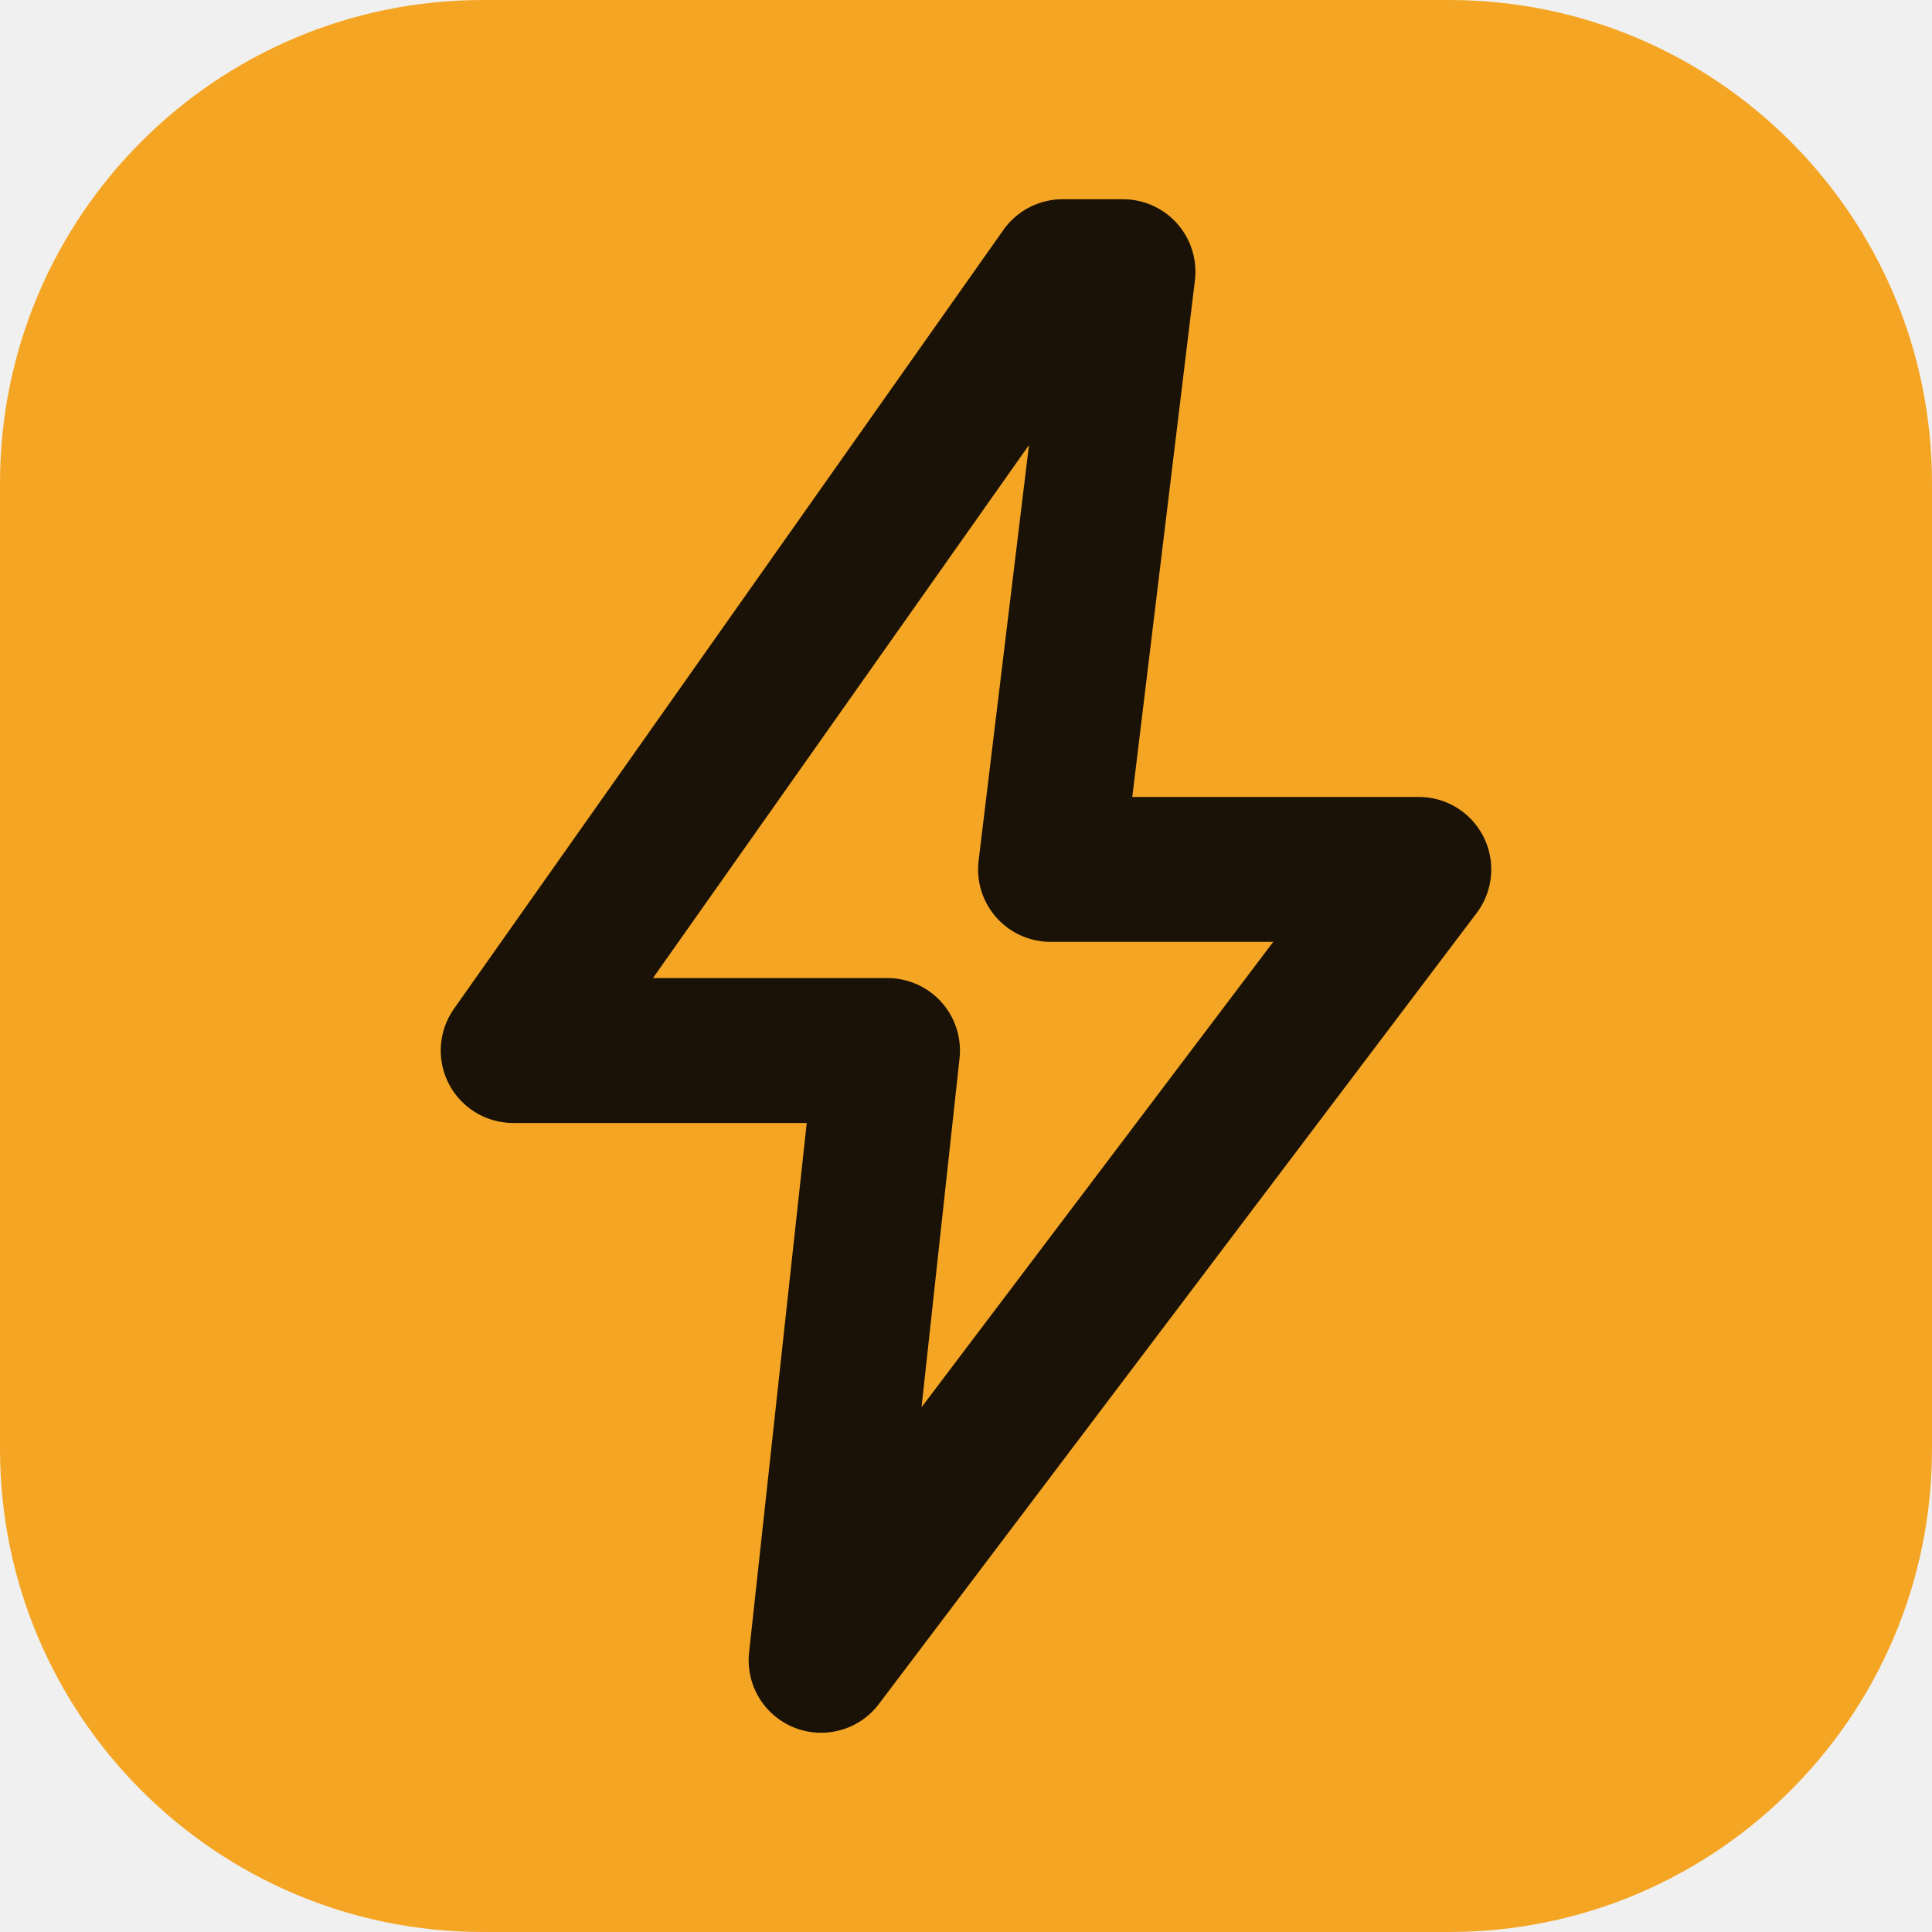
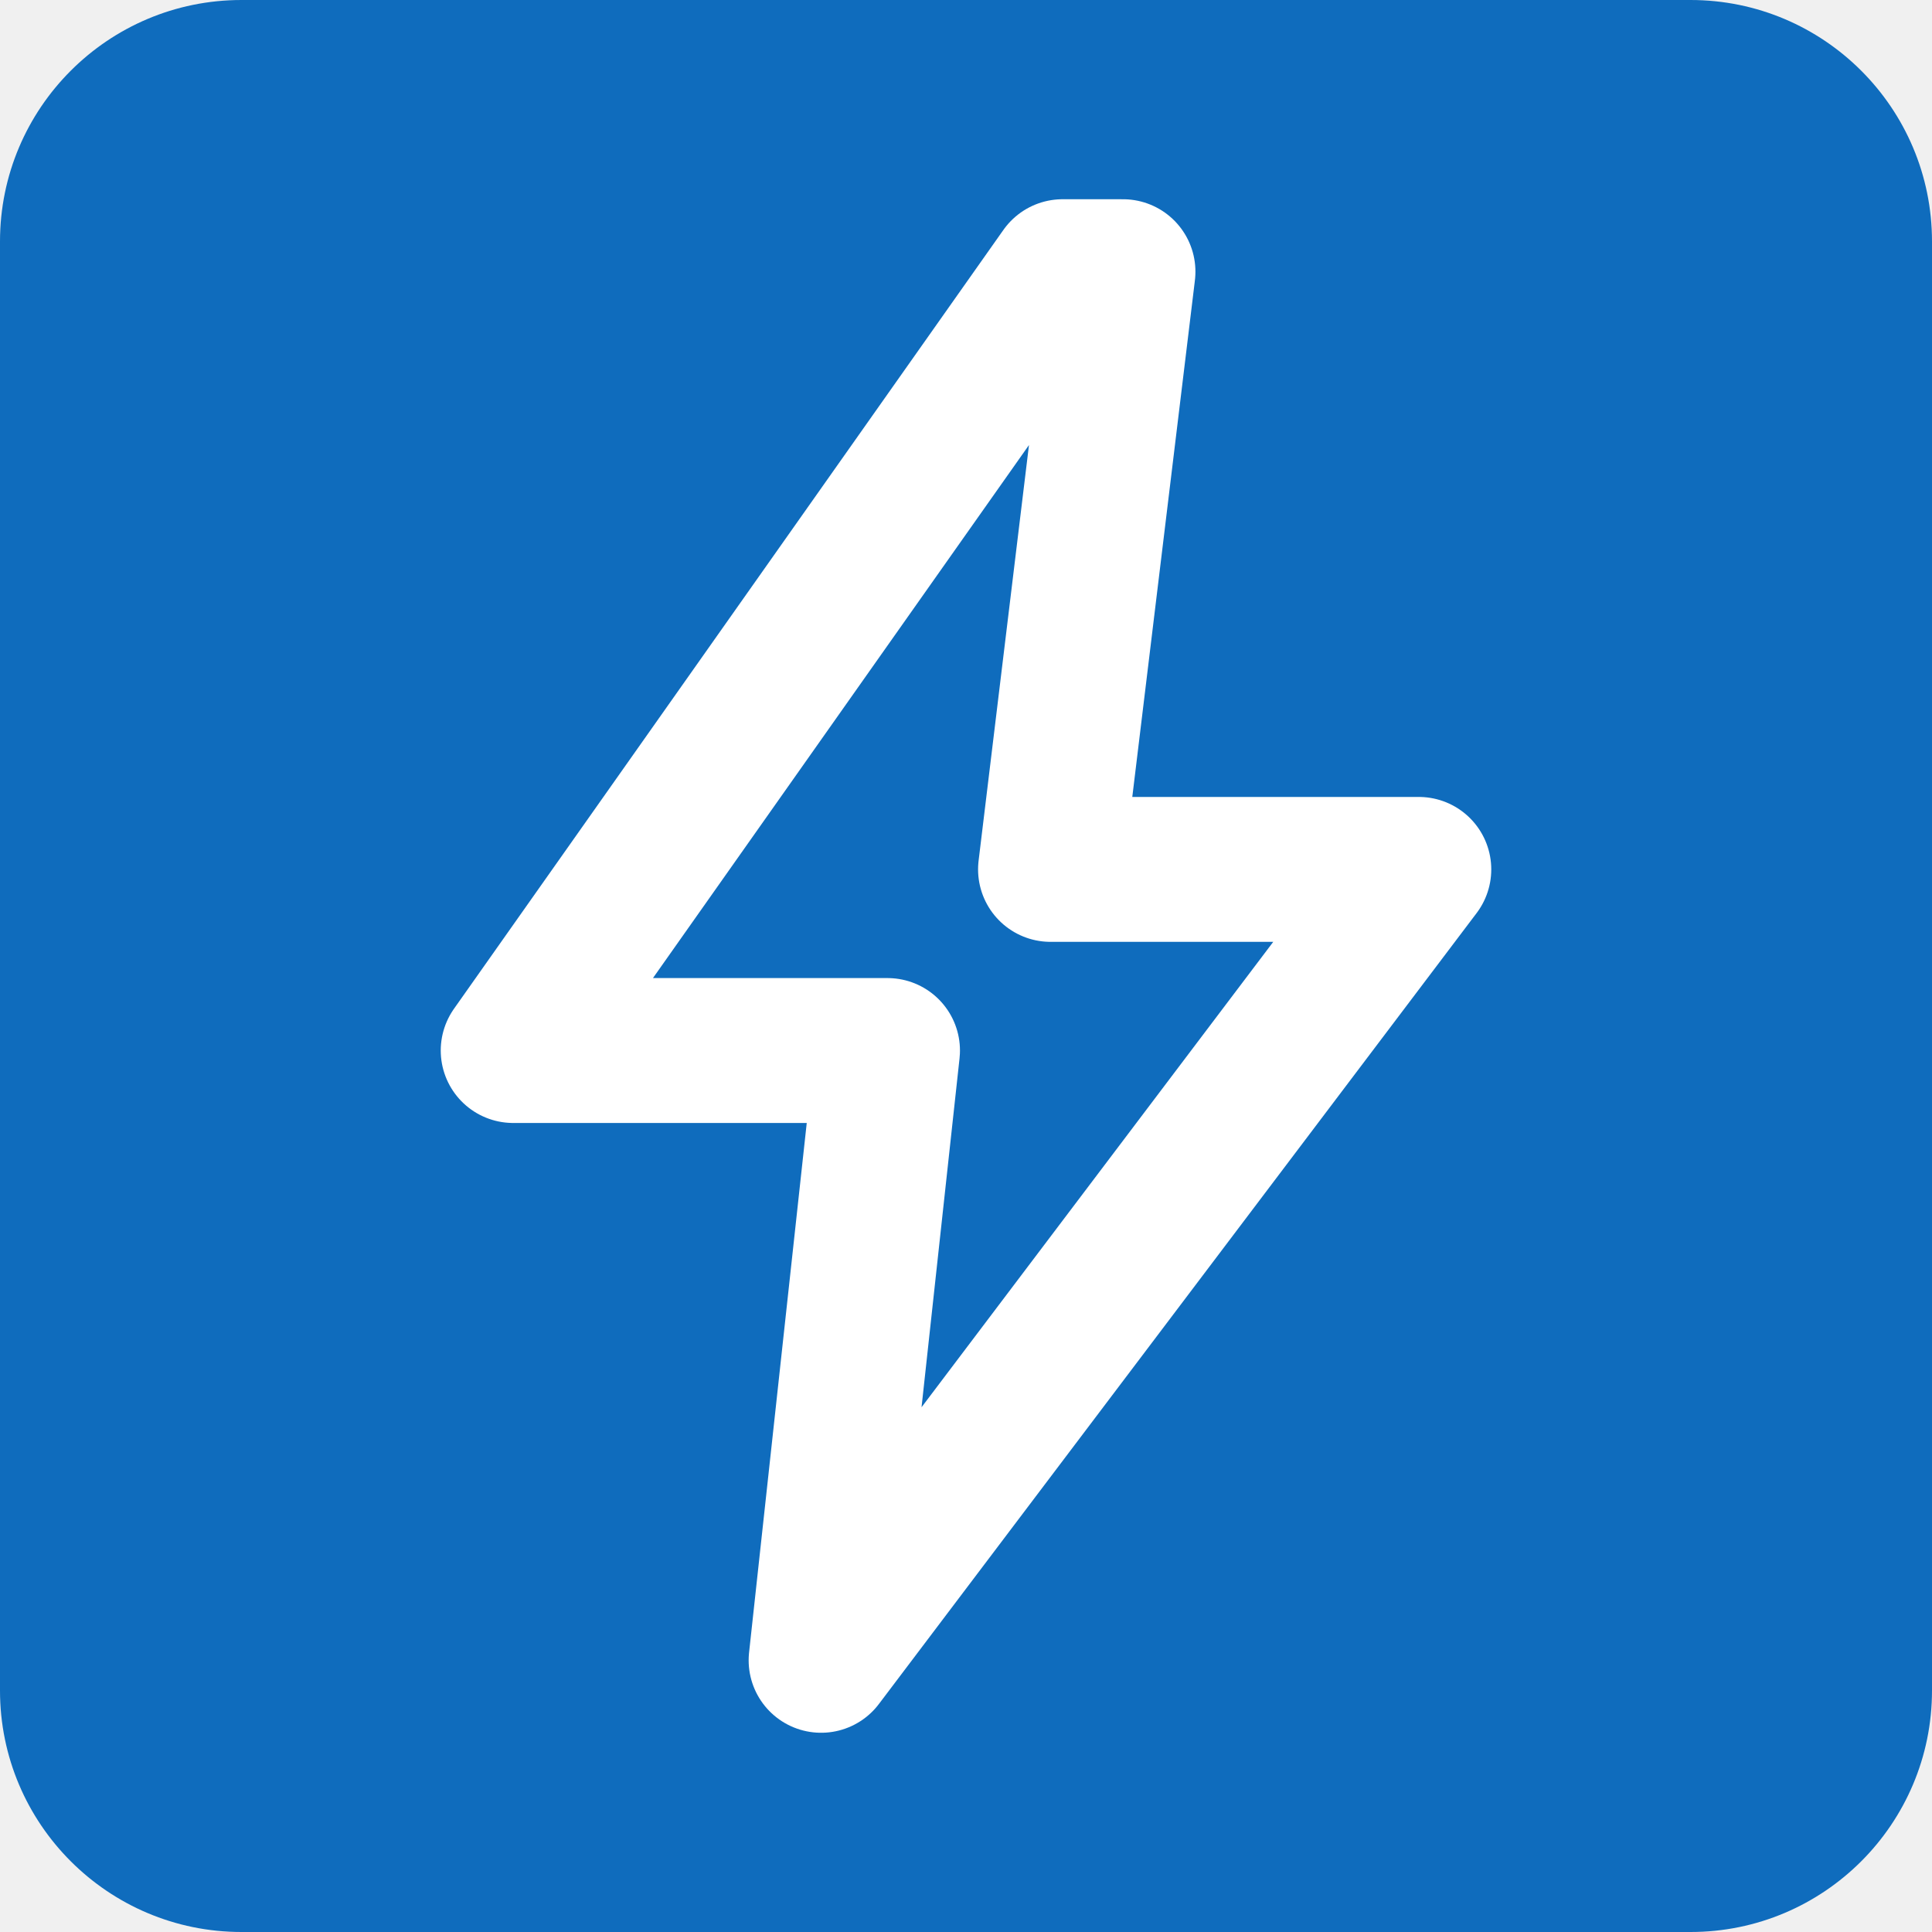
<svg xmlns="http://www.w3.org/2000/svg" viewBox="0 0 32 32">
-   <rect width="32" height="32" rx="8" fill="#F5A524" />
-   <path d="M17.6 4.5 8.5 17.4h6.2l-1.1 10.1 9.9-13.1h-6.1l1.2-9.9Z" fill="none" stroke="#1A1206" stroke-width="2.4" stroke-linejoin="round" stroke-linecap="round" />
+   <rect width="32" height="32" rx="4" fill="#0F6CBD" />
+   <path d="M17.6 4.5 8.5 17.4h6.2l-1.1 10.1 9.9-13.1h-6.1l1.2-9.9Z" fill="none" stroke="#FFFFFF" stroke-width="2.4" stroke-linejoin="round" stroke-linecap="round" />
</svg>
